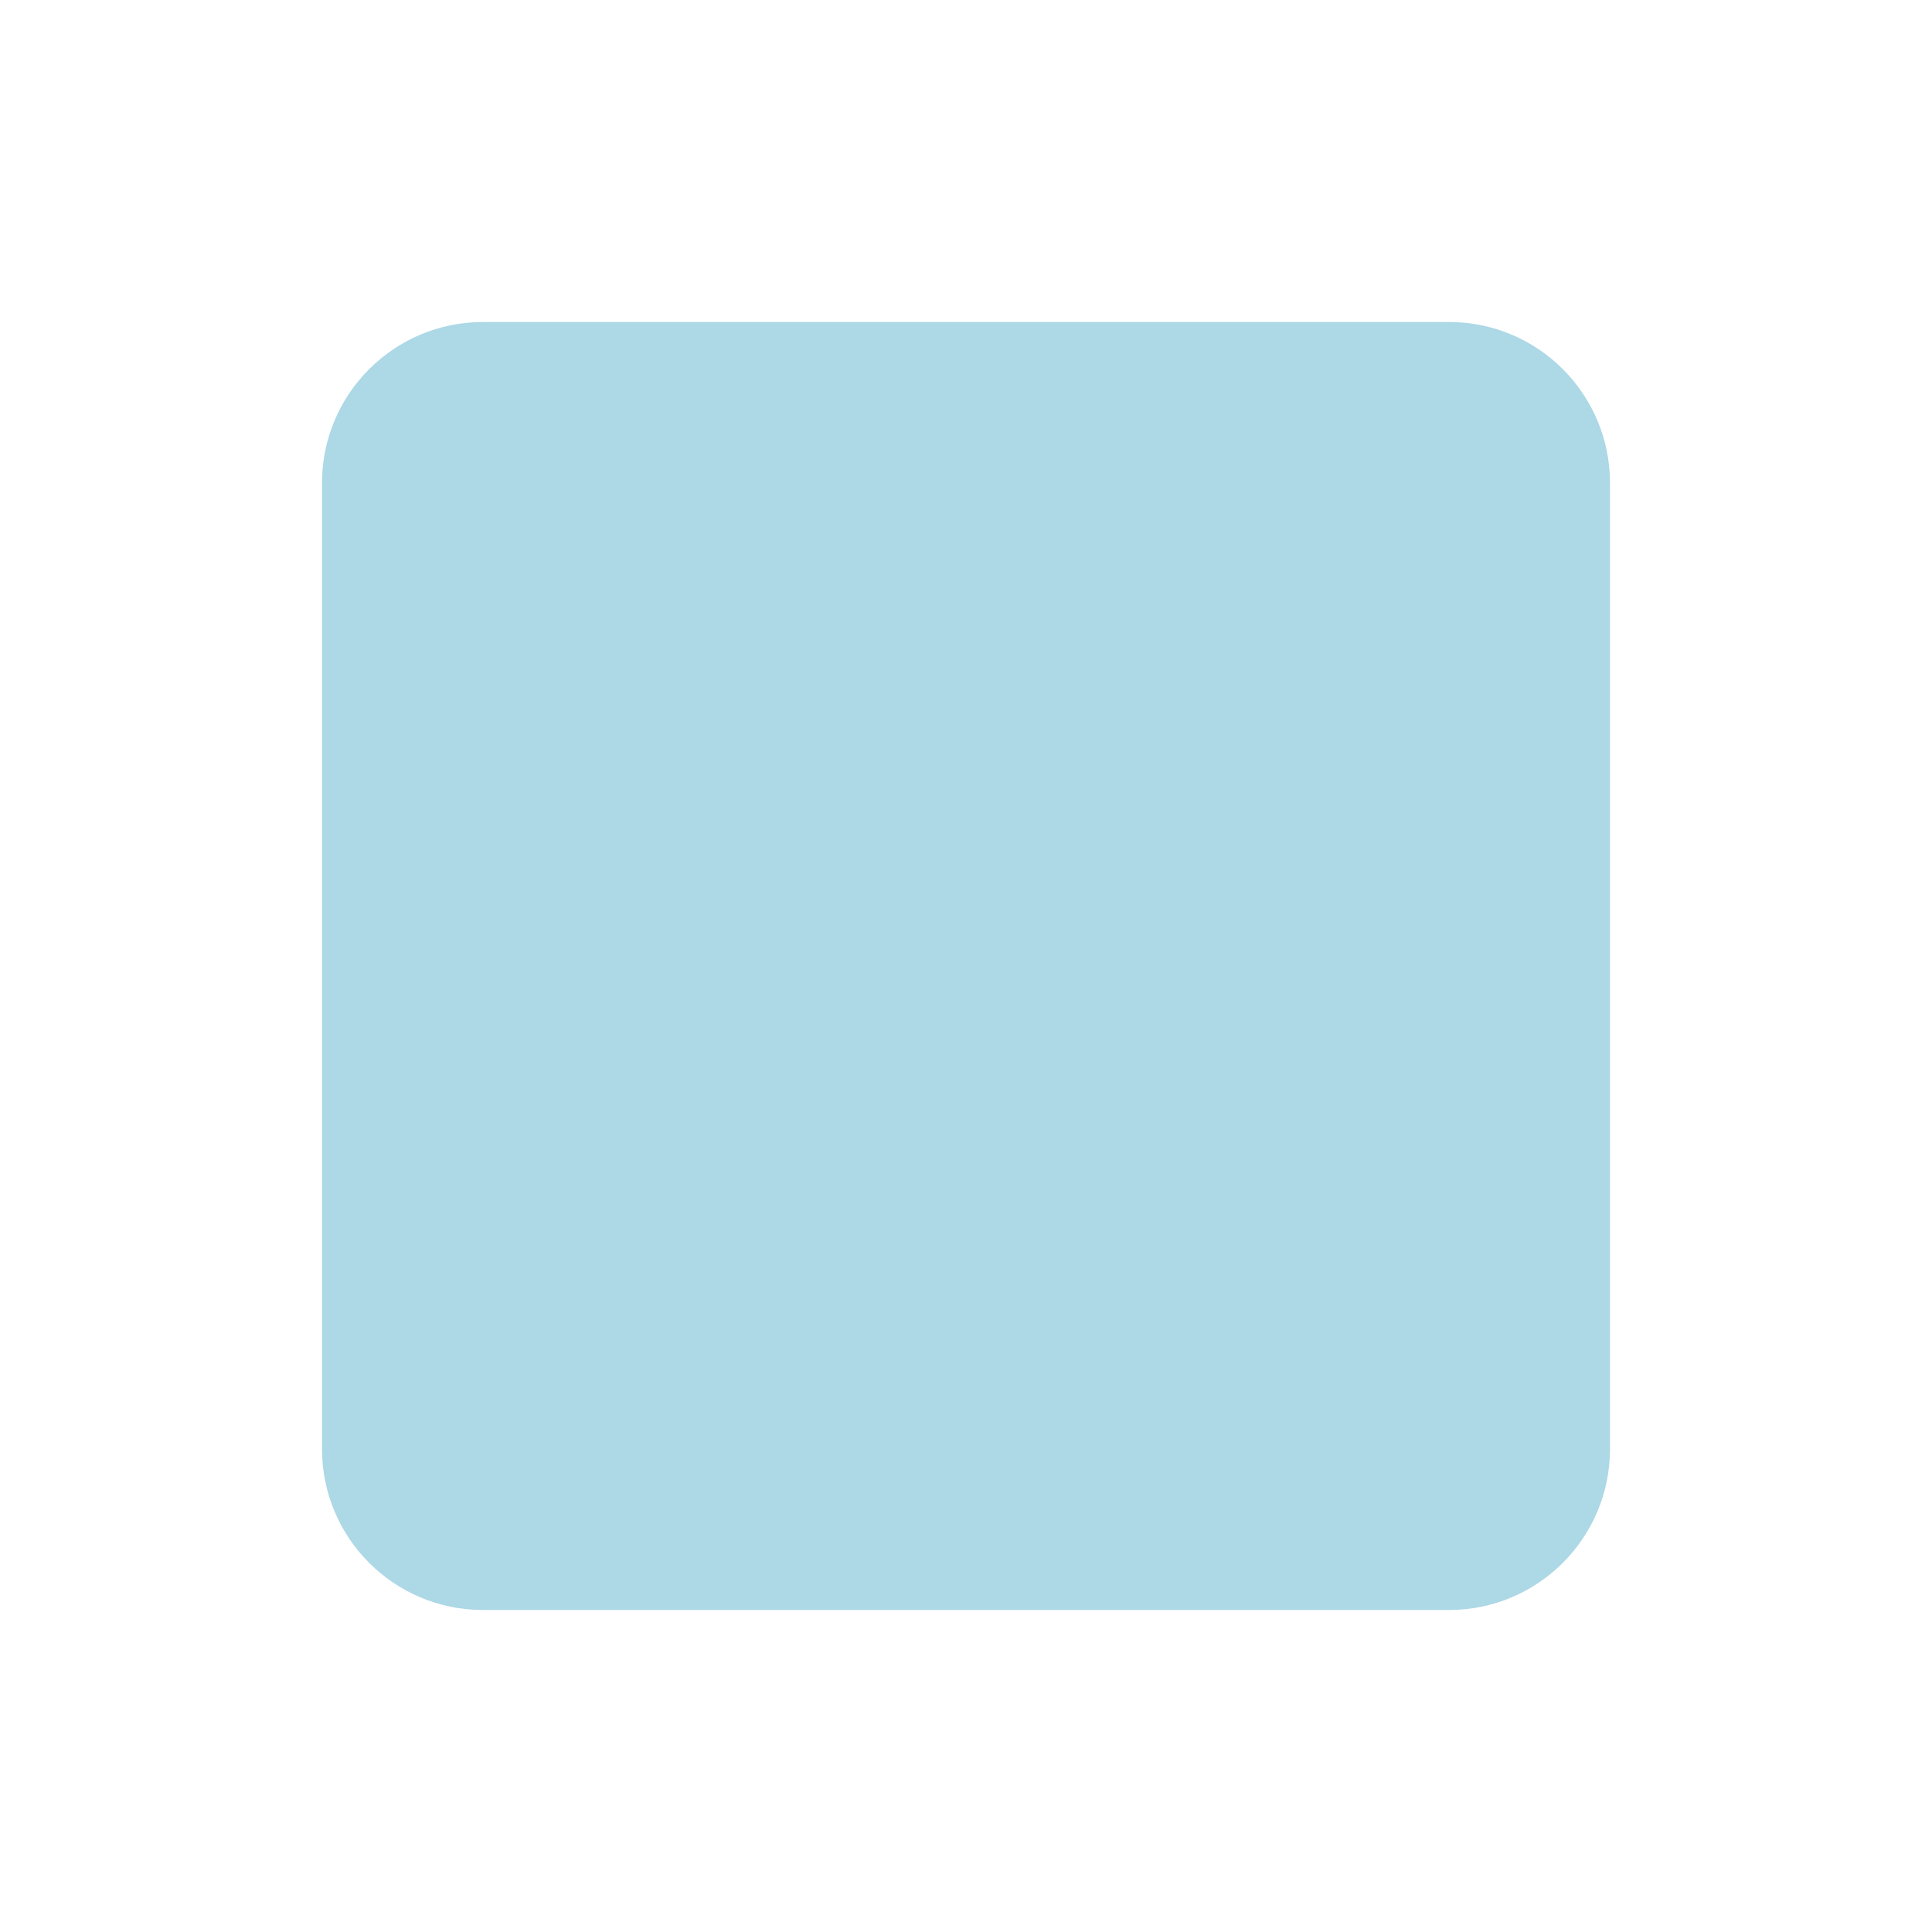
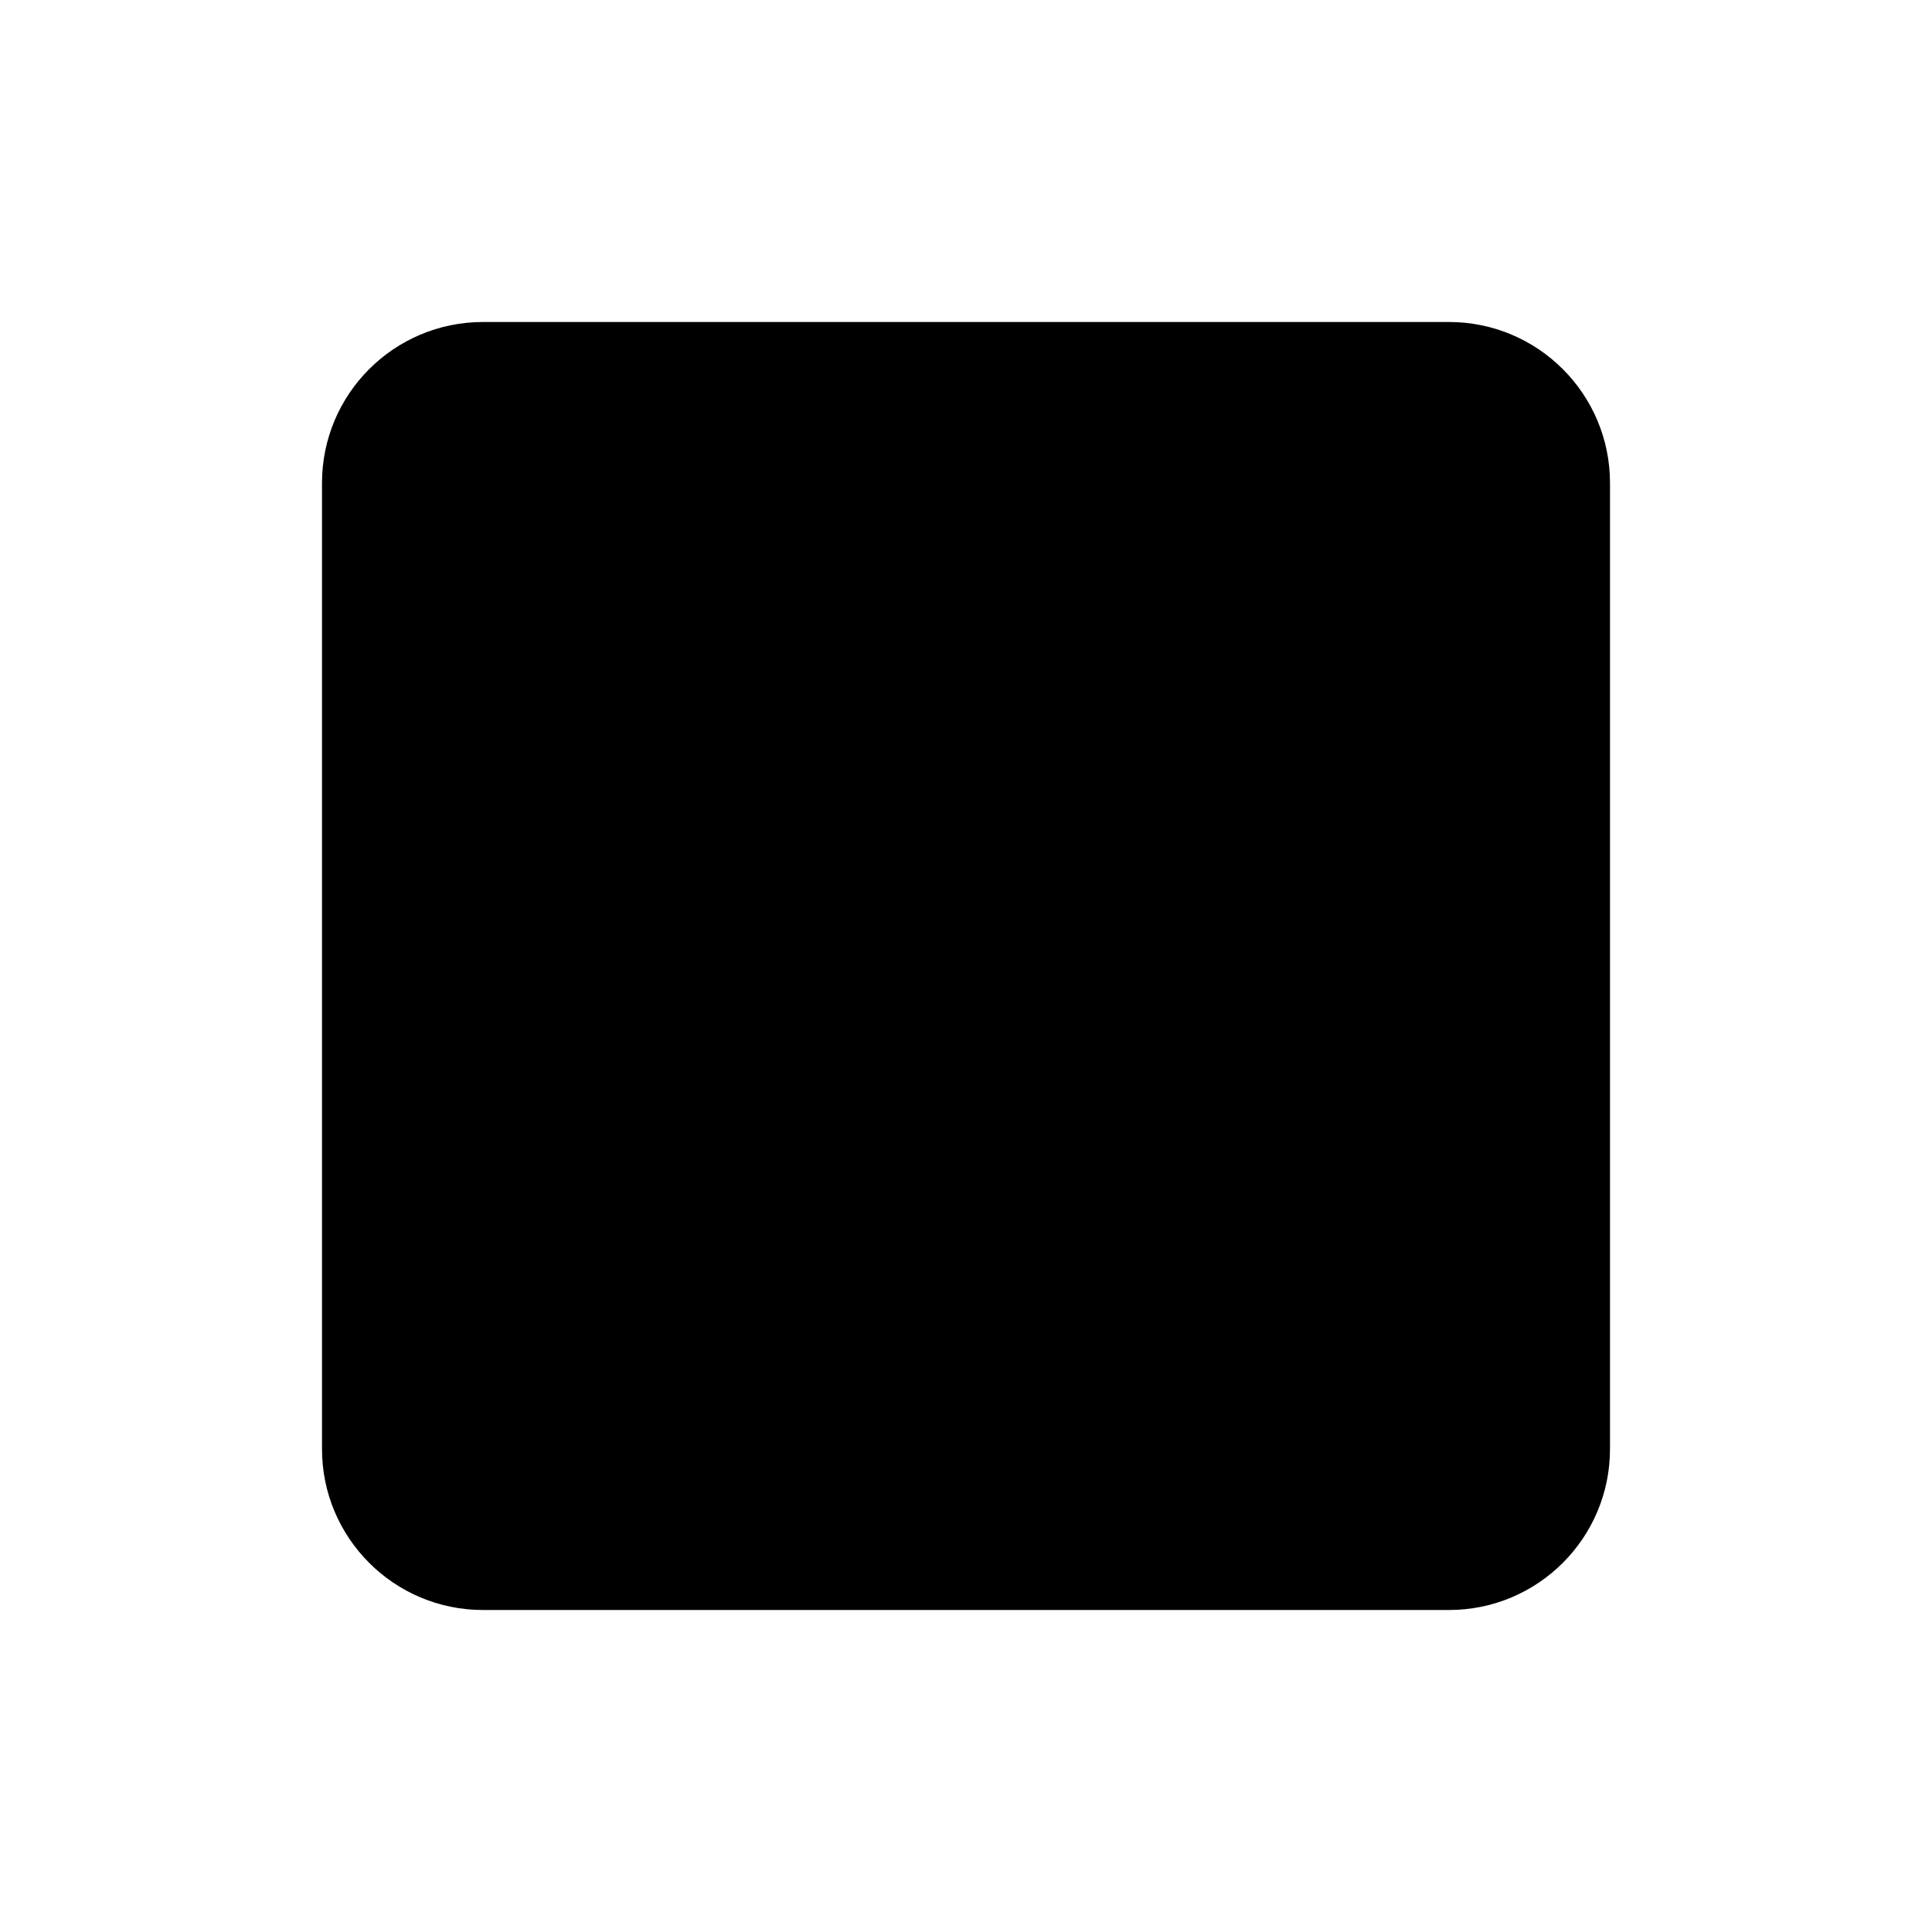
- <svg xmlns="http://www.w3.org/2000/svg" width="800px" height="800px" viewBox="0 0 24 24" fill="#add8e6">
-   <path fill-rule="evenodd" clip-rule="evenodd" d="M4 18a2 2 0 0 0 2 2h12a2 2 0 0 0 2-2V6a2 2 0 0 0-2-2H6a2 2 0 0 0-2 2v12z" fill="#add8e6" />
+ <svg xmlns="http://www.w3.org/2000/svg" width="800px" height="800px" viewBox="0 0 24 24" fill="#000000">
+   <path fill-rule="evenodd" clip-rule="evenodd" d="M4 18a2 2 0 0 0 2 2h12a2 2 0 0 0 2-2V6a2 2 0 0 0-2-2H6a2 2 0 0 0-2 2v12z" fill="#000000" />
</svg>
